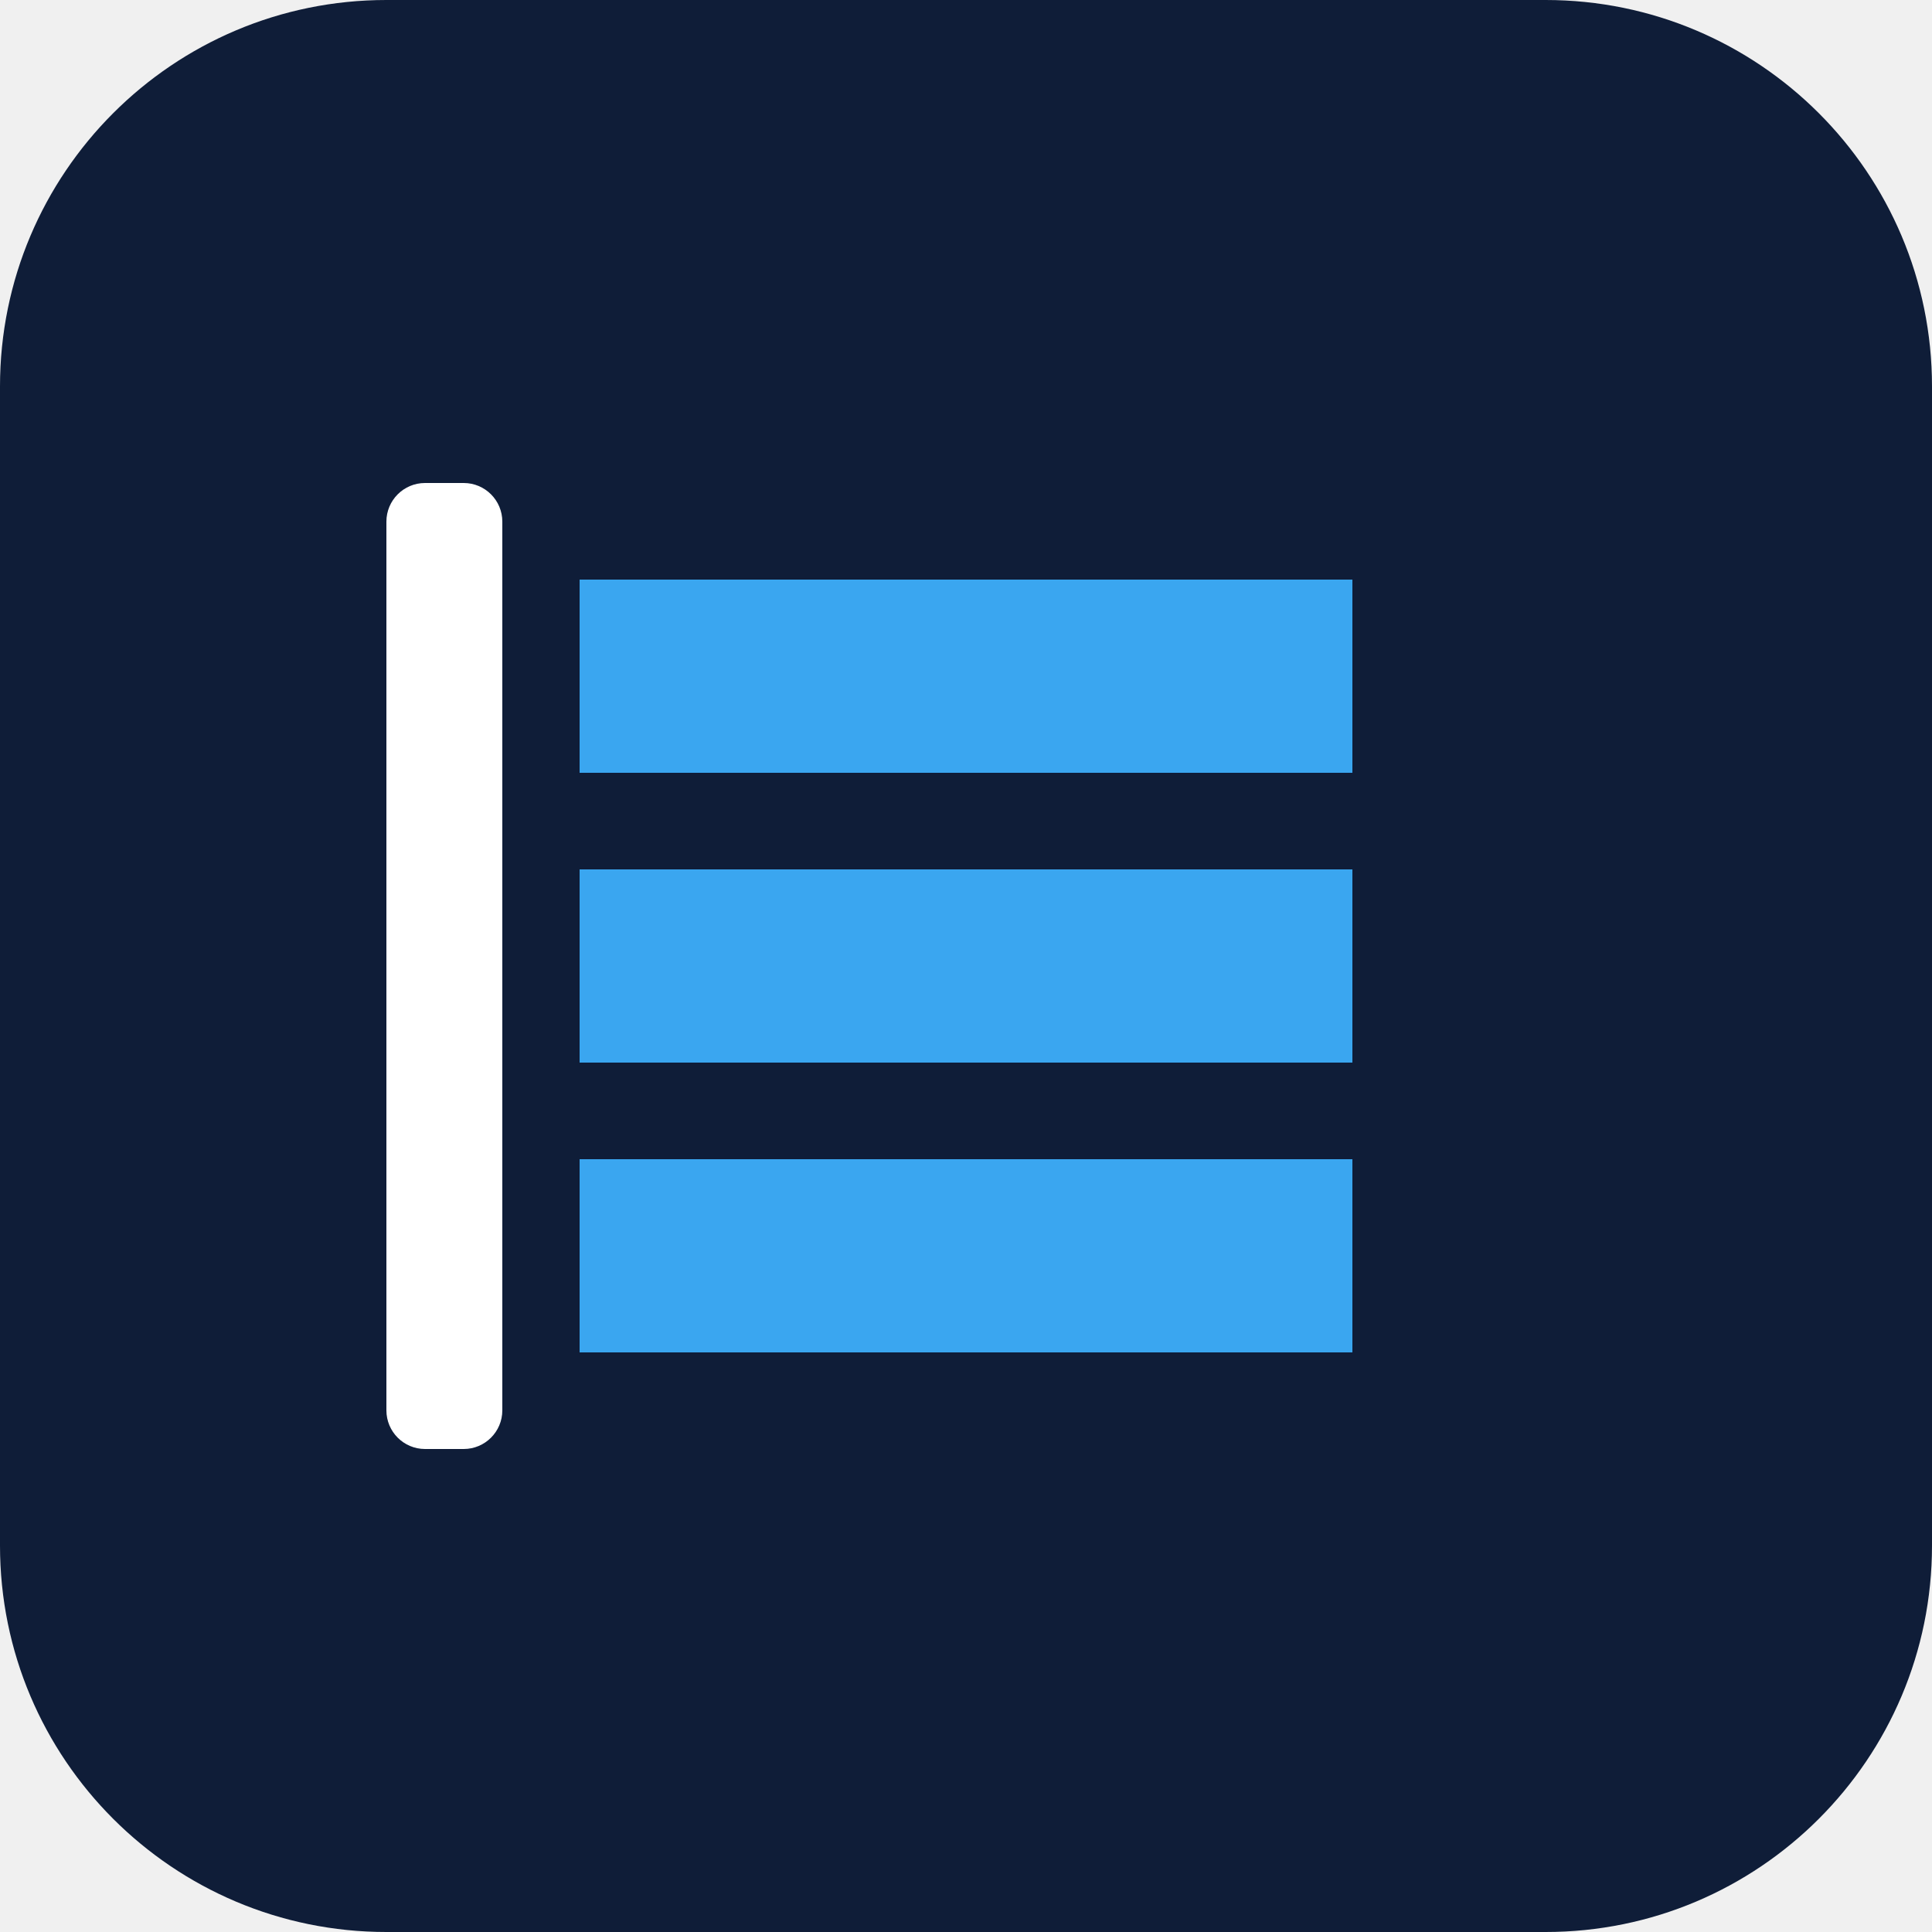
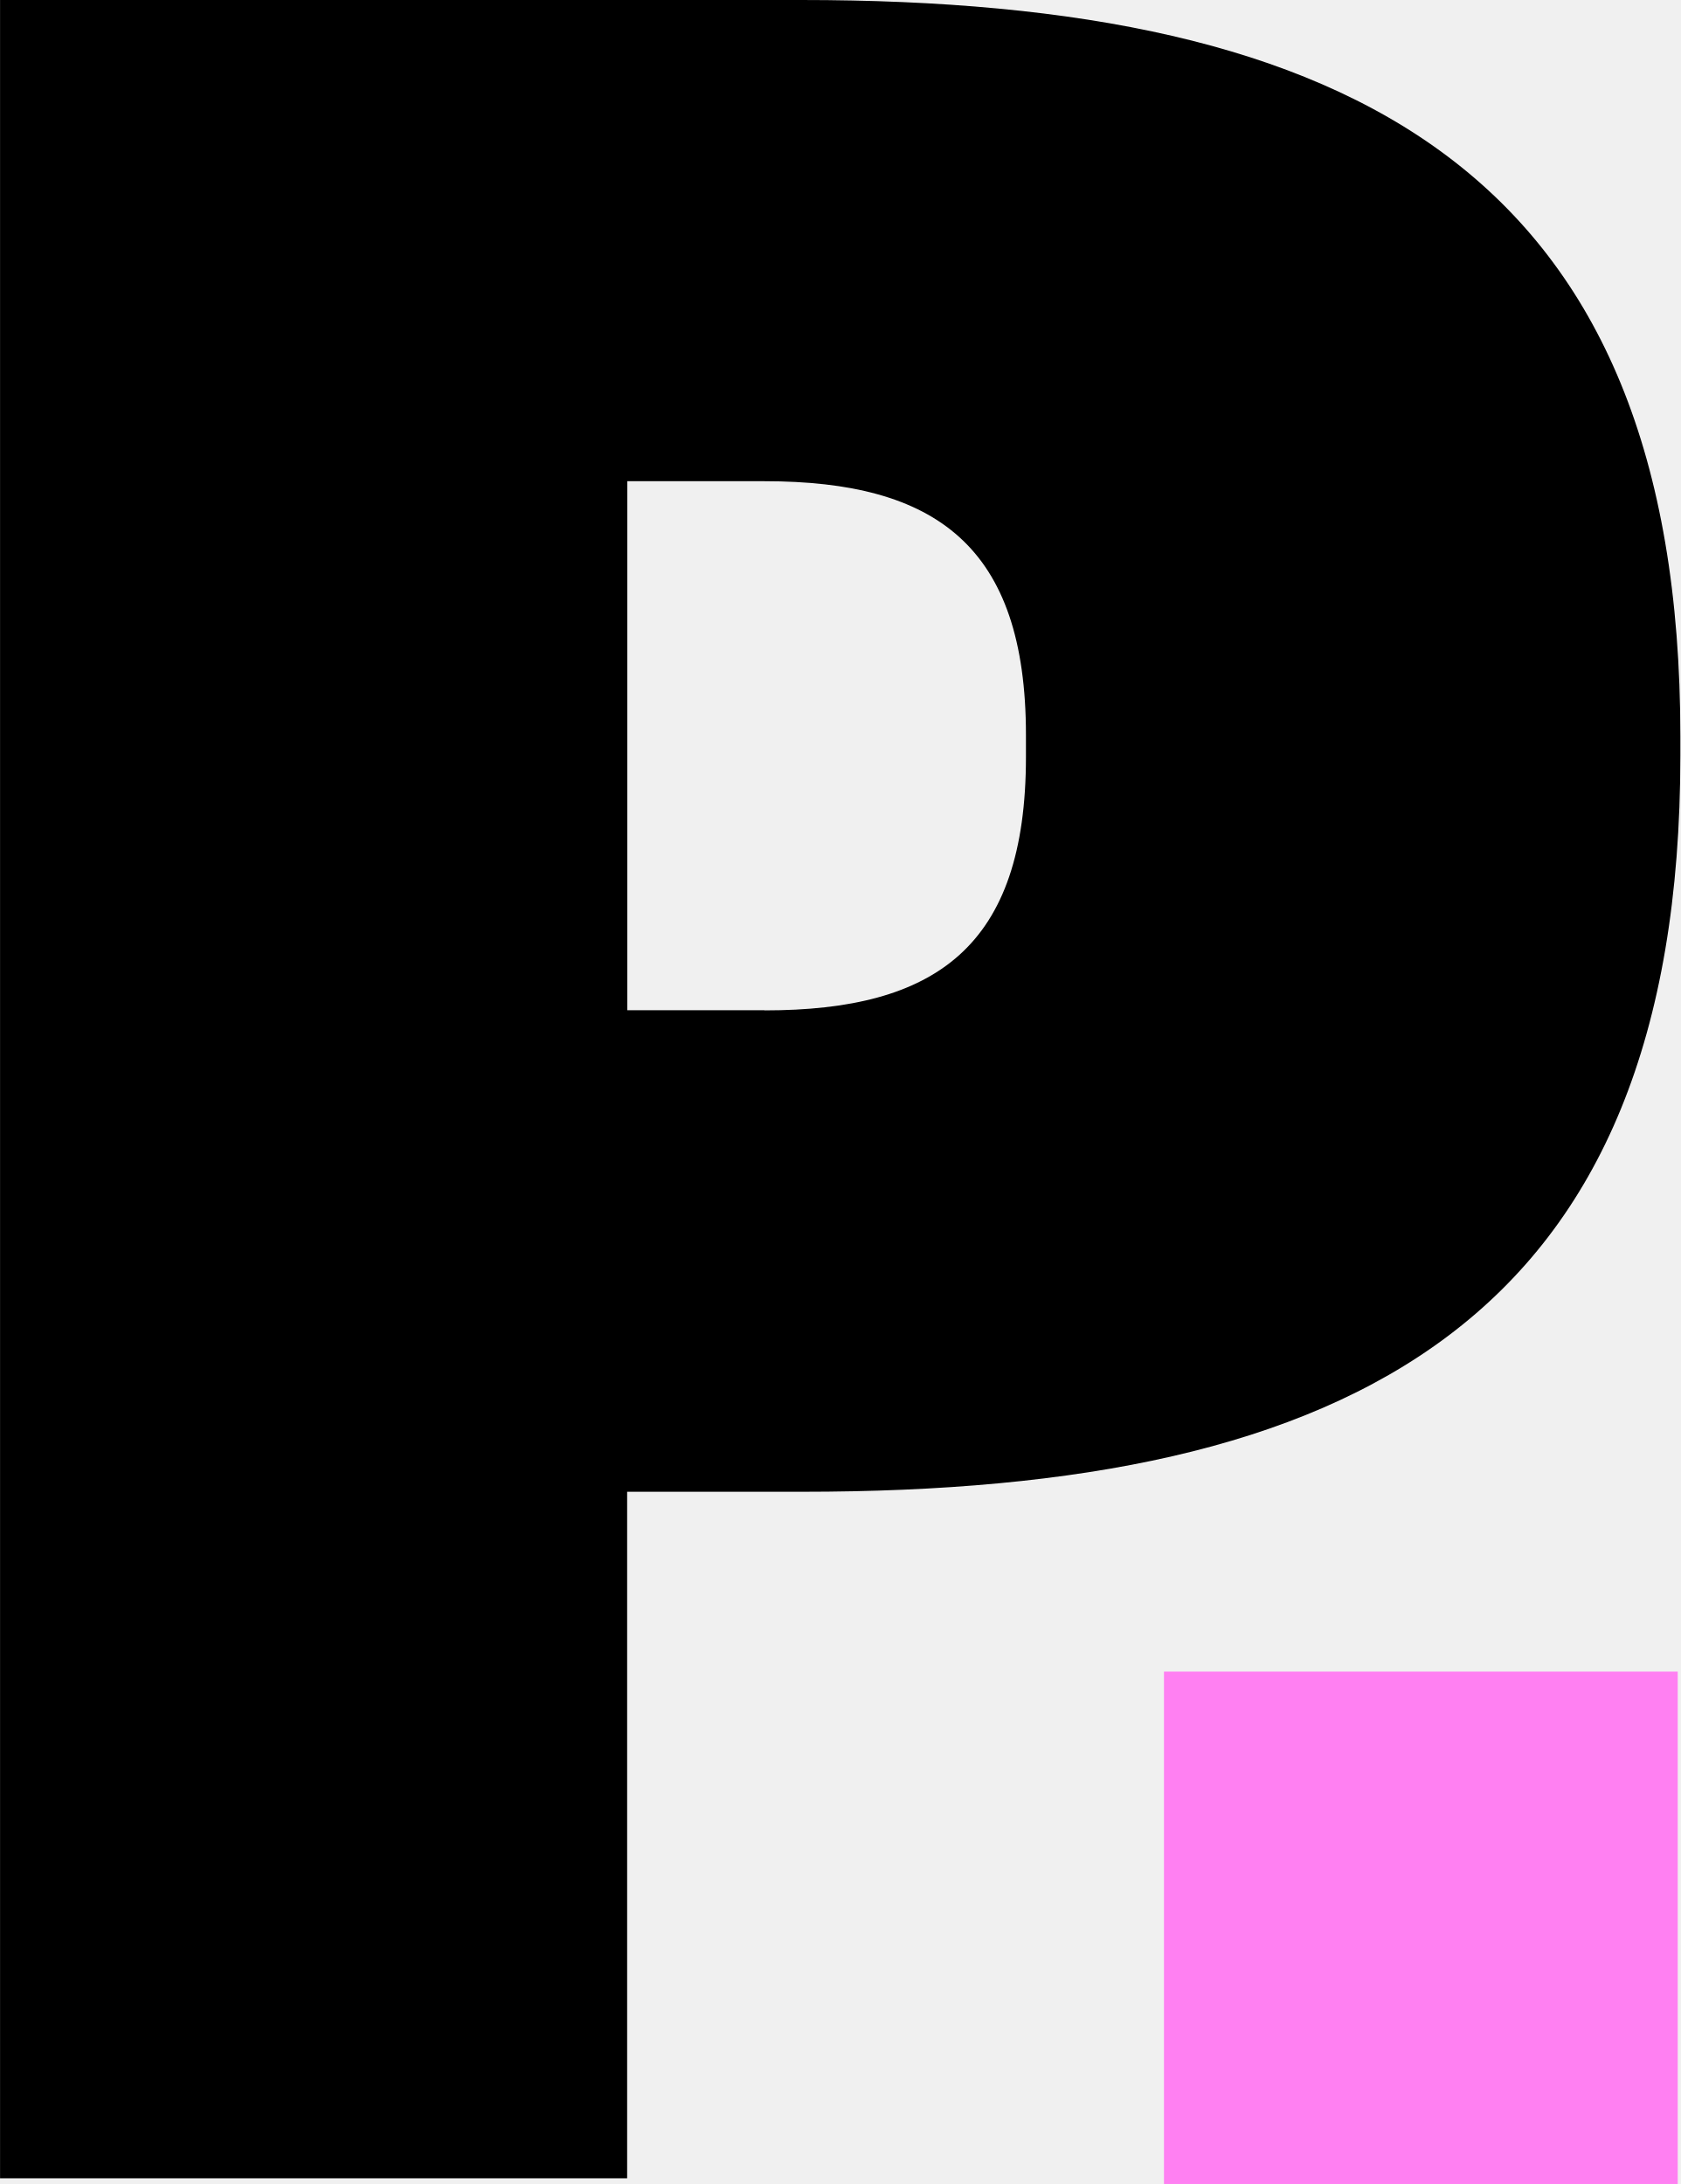
- <svg xmlns="http://www.w3.org/2000/svg" viewBox="0 0 100 100" width="100%" height="100%">
-   <rect width="100" height="100" rx="20" fill="#0F1D38" />
-   <path d="M30 30 H70 V40 H30 Z M30 45 H70 V55 H30 Z M30 60 H70 V70 H30 Z" fill="#3AA6F0" />
-   <rect x="20" y="25" width="6" height="50" rx="2" fill="#FFFFFF" />
+ <svg xmlns="http://www.w3.org/2000/svg" fill="none" viewBox="0.72 0 168.18 218.62">
+   <g clip-path="url(#clip0_261_120684)">
+     <path d="M0.725 0H80.925C136.261 0 168.905 17.295 168.905 73.7V75.627C168.905 132.207 136.331 149.327 80.995 149.327H63.49V218.05H0.725V0ZM77.245 101.14C94.382 101.14 103.406 94.779 103.406 75.767V73.577C103.406 54.653 94.382 48.169 77.245 48.169H63.508V101.122H77.245V101.14Z" fill="black" />
+     <path d="M117.222 167.329H168.642V218.618H117.222V167.329Z" fill="#FF80F2" />
+   </g>
+   <defs>
+     <clipPath id="clip0_261_120684">
+       <rect width="168.414" height="218.719" fill="white" transform="translate(0.724609)" />
+     </clipPath>
+   </defs>
</svg>
